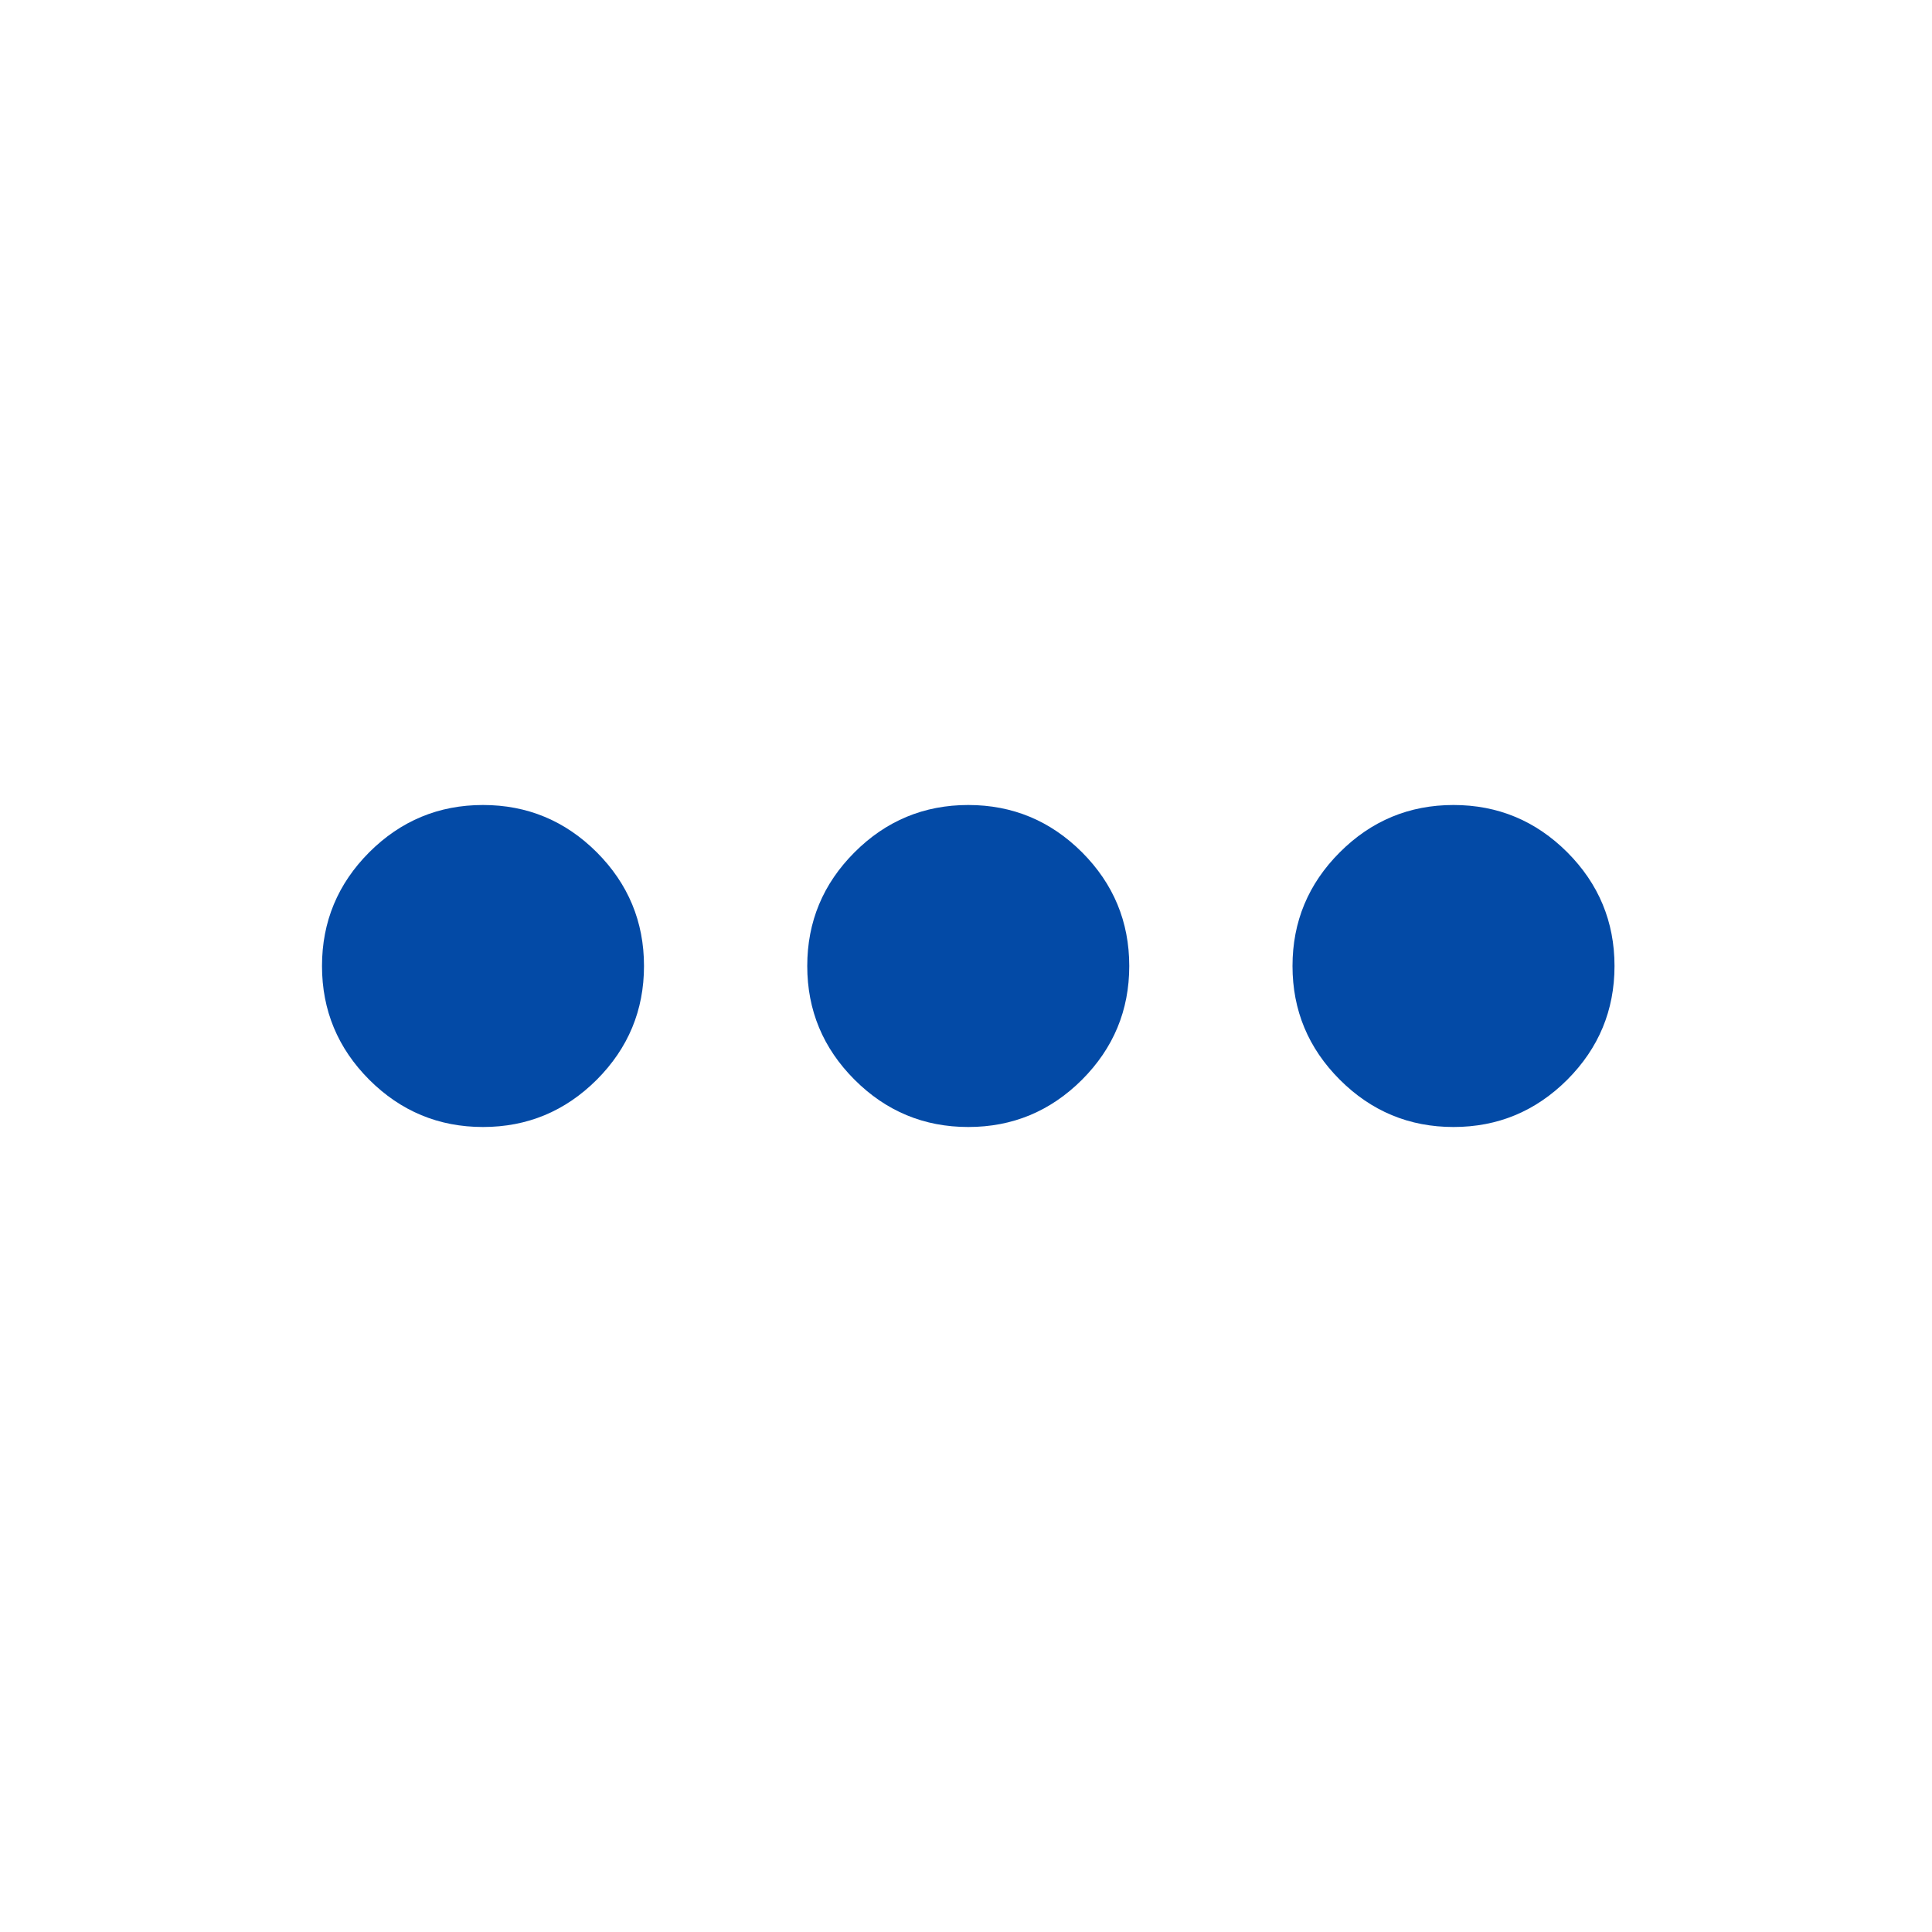
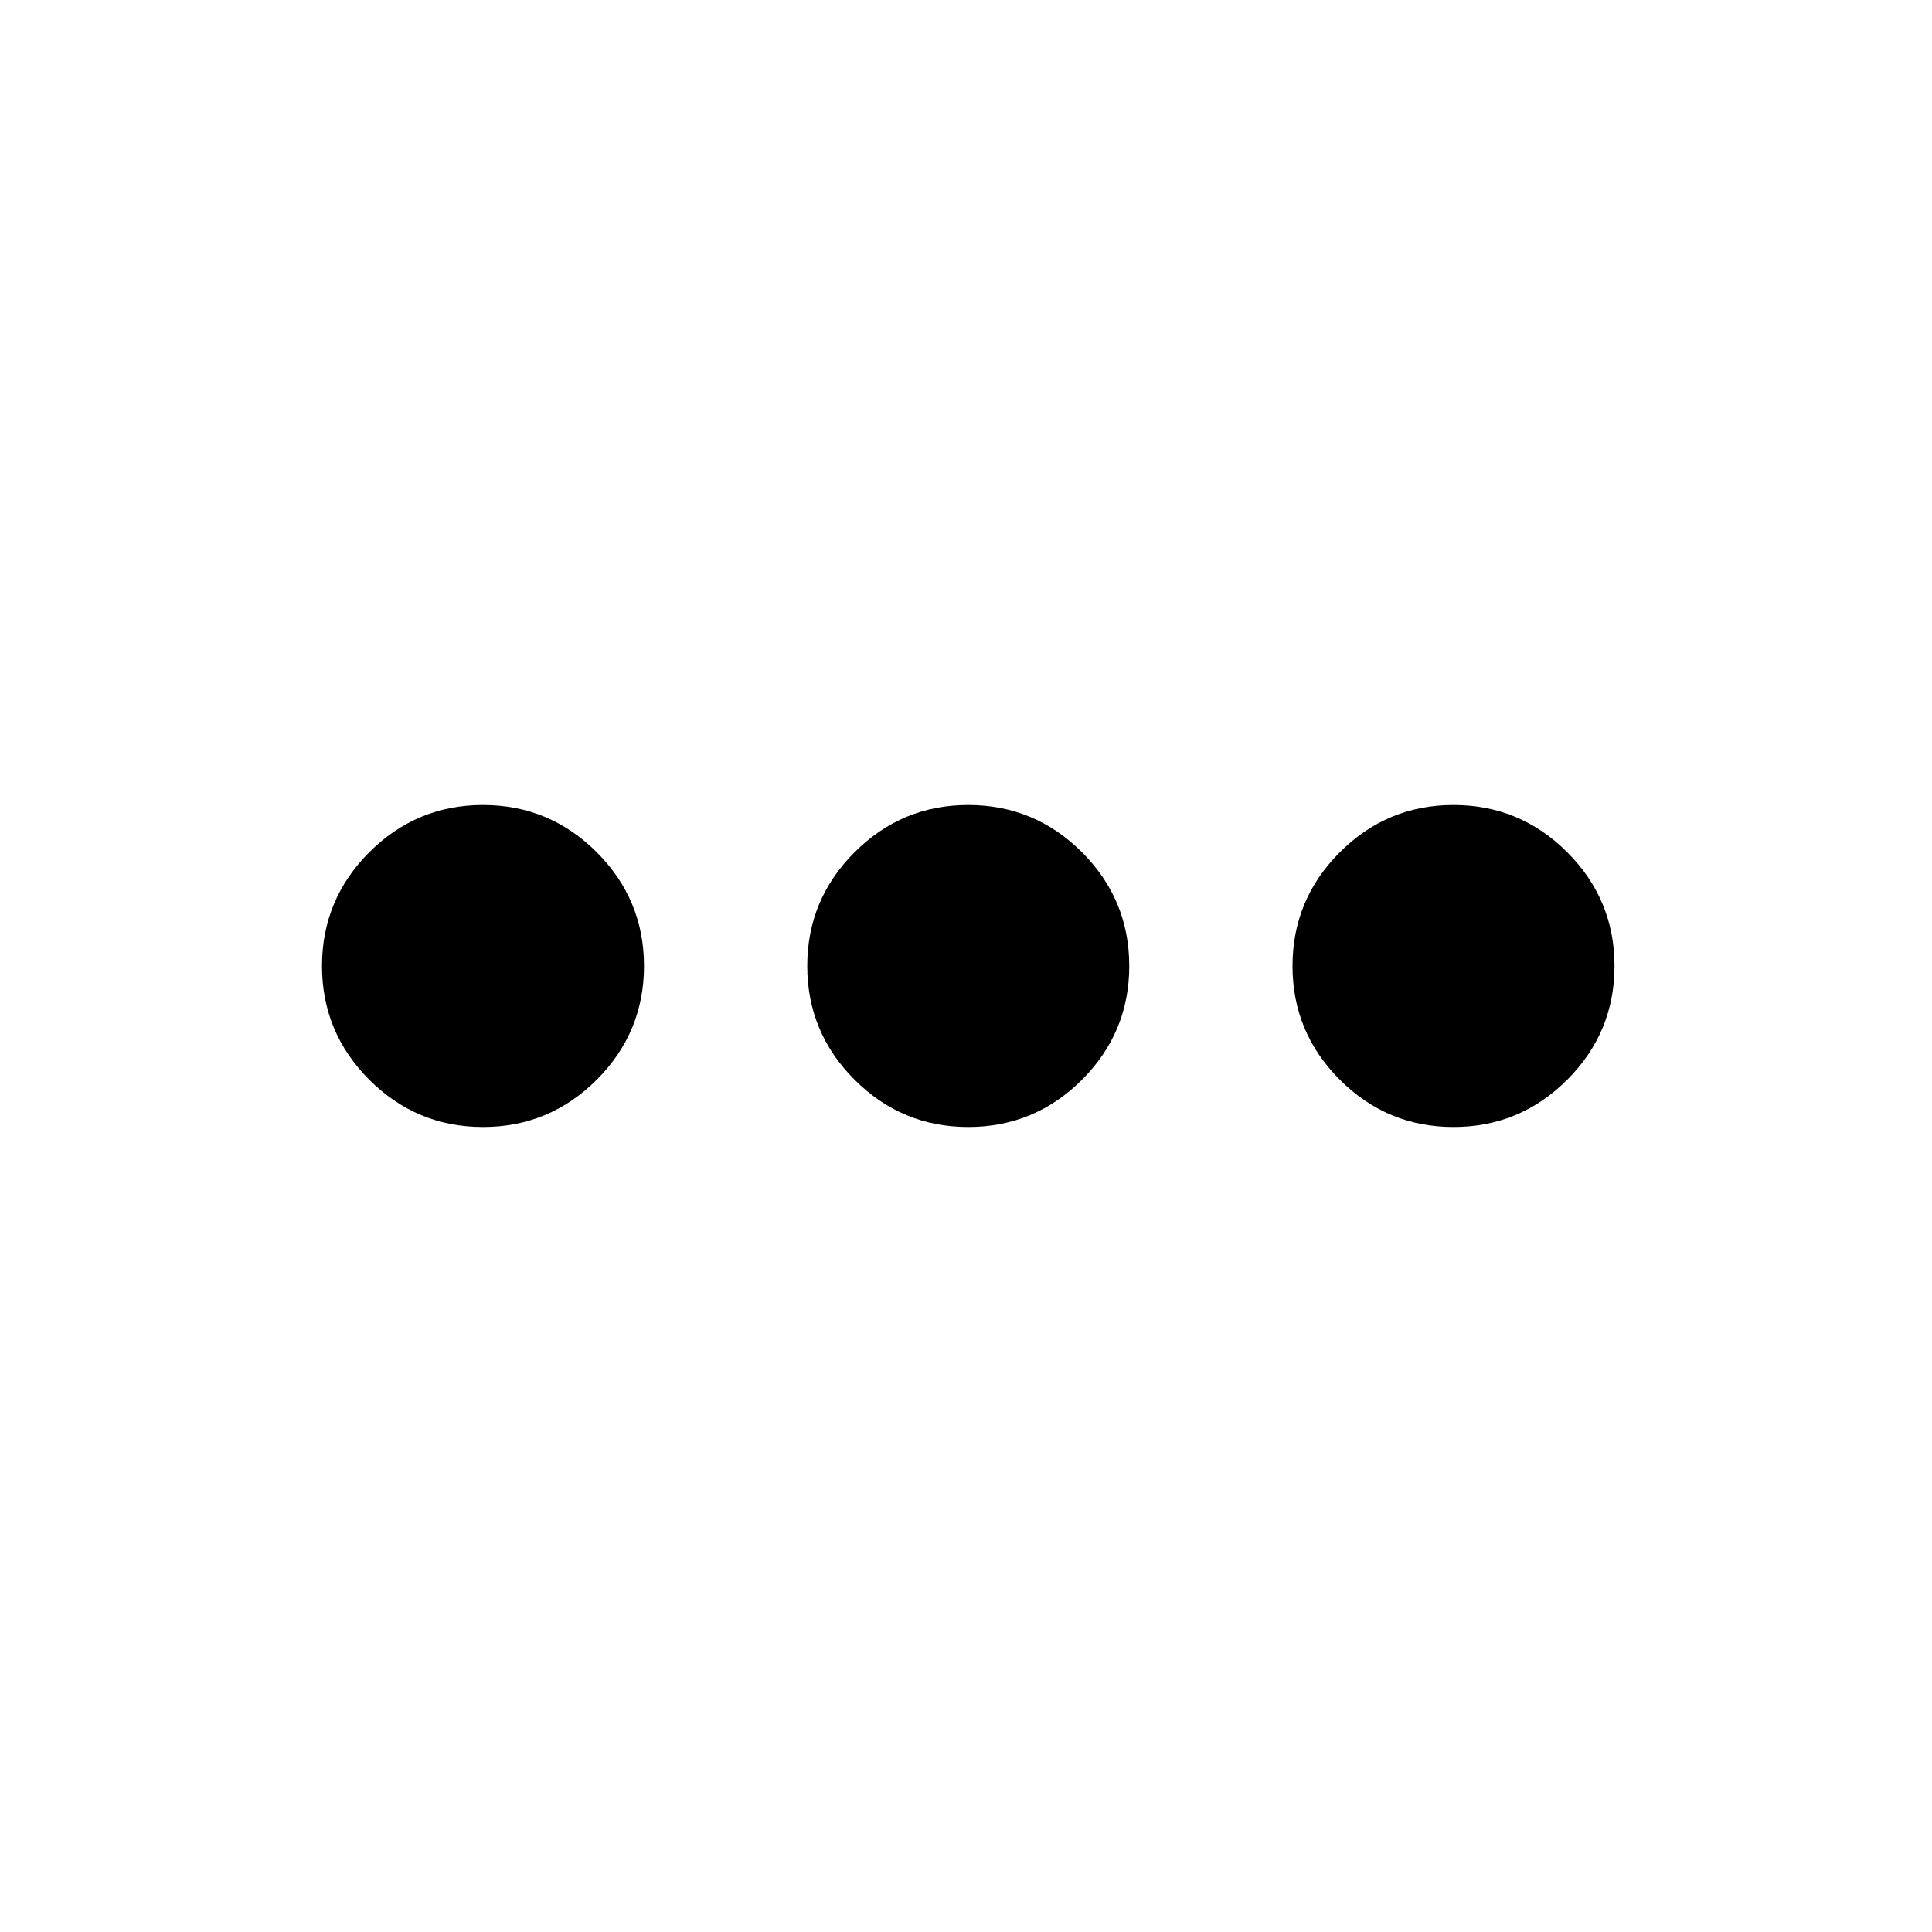
<svg xmlns="http://www.w3.org/2000/svg" width="24" height="24" viewBox="0 0 24 24" fill="none">
-   <path d="M7.413 13.413C7.021 13.804 6.55 14 6 14C5.45 14 4.979 13.804 4.587 13.413C4.196 13.021 4 12.55 4 12C4 11.45 4.196 10.979 4.587 10.587C4.979 10.196 5.45 10 6 10C6.55 10 7.021 10.196 7.413 10.587C7.804 10.979 8 11.45 8 12C8 12.55 7.804 13.021 7.413 13.413Z" fill="#034AA6" />
-   <path d="M13.441 13.413C13.049 13.804 12.578 14 12.028 14C11.478 14 11.007 13.804 10.616 13.413C10.224 13.021 10.028 12.55 10.028 12C10.028 11.45 10.224 10.979 10.616 10.587C11.007 10.196 11.478 10 12.028 10C12.578 10 13.049 10.196 13.441 10.587C13.832 10.979 14.028 11.45 14.028 12C14.028 12.55 13.832 13.021 13.441 13.413Z" fill="#034AA6" />
-   <path d="M19.469 13.413C19.077 13.804 18.606 14 18.056 14C17.506 14 17.035 13.804 16.644 13.413C16.252 13.021 16.056 12.55 16.056 12C16.056 11.45 16.252 10.979 16.644 10.587C17.035 10.196 17.506 10 18.056 10C18.606 10 19.077 10.196 19.469 10.587C19.86 10.979 20.056 11.45 20.056 12C20.056 12.55 19.86 13.021 19.469 13.413Z" fill="#034AA6" />
+   <path d="M7.413 13.413C7.021 13.804 6.55 14 6 14C5.45 14 4.979 13.804 4.587 13.413C4.196 13.021 4 12.55 4 12C4 11.45 4.196 10.979 4.587 10.587C4.979 10.196 5.45 10 6 10C6.55 10 7.021 10.196 7.413 10.587C7.804 10.979 8 11.45 8 12C8 12.55 7.804 13.021 7.413 13.413Z" fill="black" />
+   <path d="M13.441 13.413C13.049 13.804 12.578 14 12.028 14C11.478 14 11.007 13.804 10.616 13.413C10.224 13.021 10.028 12.55 10.028 12C10.028 11.45 10.224 10.979 10.616 10.587C11.007 10.196 11.478 10 12.028 10C12.578 10 13.049 10.196 13.441 10.587C13.832 10.979 14.028 11.45 14.028 12C14.028 12.55 13.832 13.021 13.441 13.413Z" fill="black" />
+   <path d="M19.469 13.413C19.077 13.804 18.606 14 18.056 14C17.506 14 17.035 13.804 16.644 13.413C16.252 13.021 16.056 12.55 16.056 12C16.056 11.45 16.252 10.979 16.644 10.587C17.035 10.196 17.506 10 18.056 10C18.606 10 19.077 10.196 19.469 10.587C19.86 10.979 20.056 11.45 20.056 12C20.056 12.55 19.86 13.021 19.469 13.413Z" fill="black" />
</svg>
